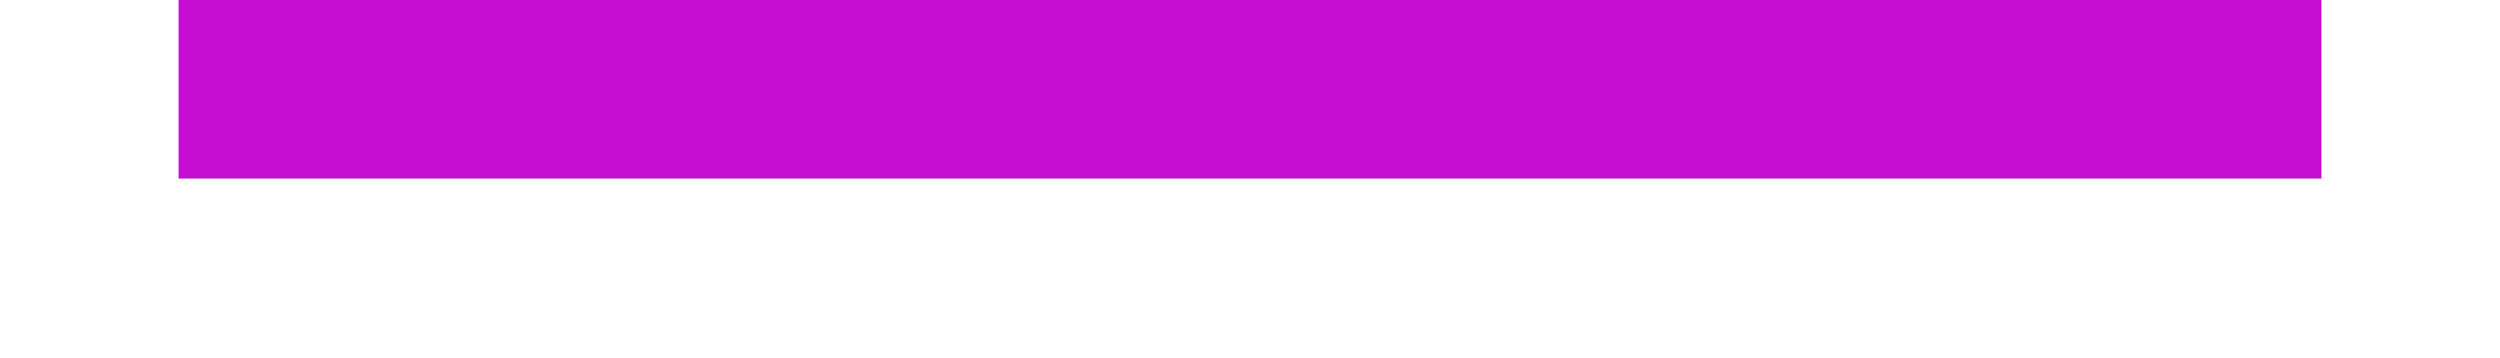
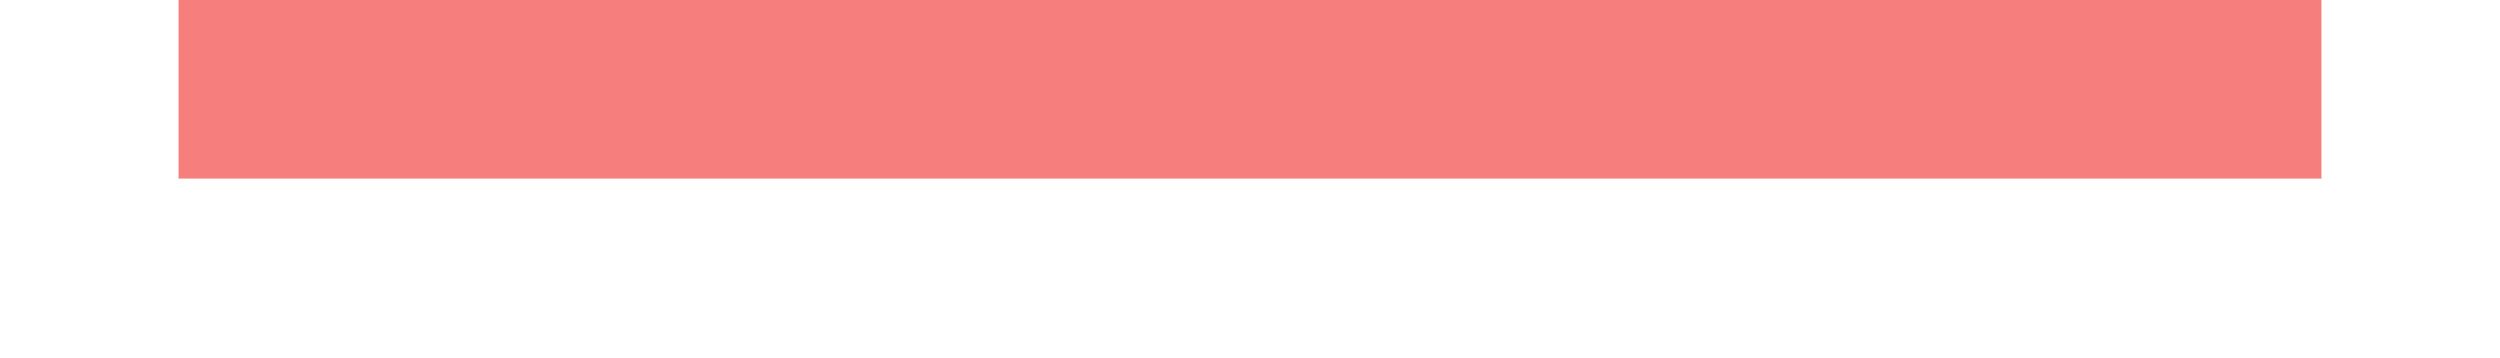
<svg xmlns="http://www.w3.org/2000/svg" xmlns:ns1="http://www.openswatchbook.org/uri/2009/osb" style="display:inline;enable-background:new" version="1.0" id="svg11300" height="4" width="28">
  <defs id="defs3">
    <linearGradient ns1:paint="solid" id="selected_bg_color">
      <stop id="stop4137" offset="0" style="stop-color:#5294e2;stop-opacity:1;" />
    </linearGradient>
  </defs>
  <g transform="translate(0,-296)" id="layer1" style="display:inline">
-     <rect y="296" x="2" height="2" width="24" id="rect4270-9" style="opacity:1;fill:#c50ed2;fill-opacity:1;stroke:none" />
+     <rect y="296" x="2" height="2" width="24" id="rect4270-9" style="opacity:1;fill:#F67E7D;fill-opacity:1;stroke:none" />
  </g>
</svg>
